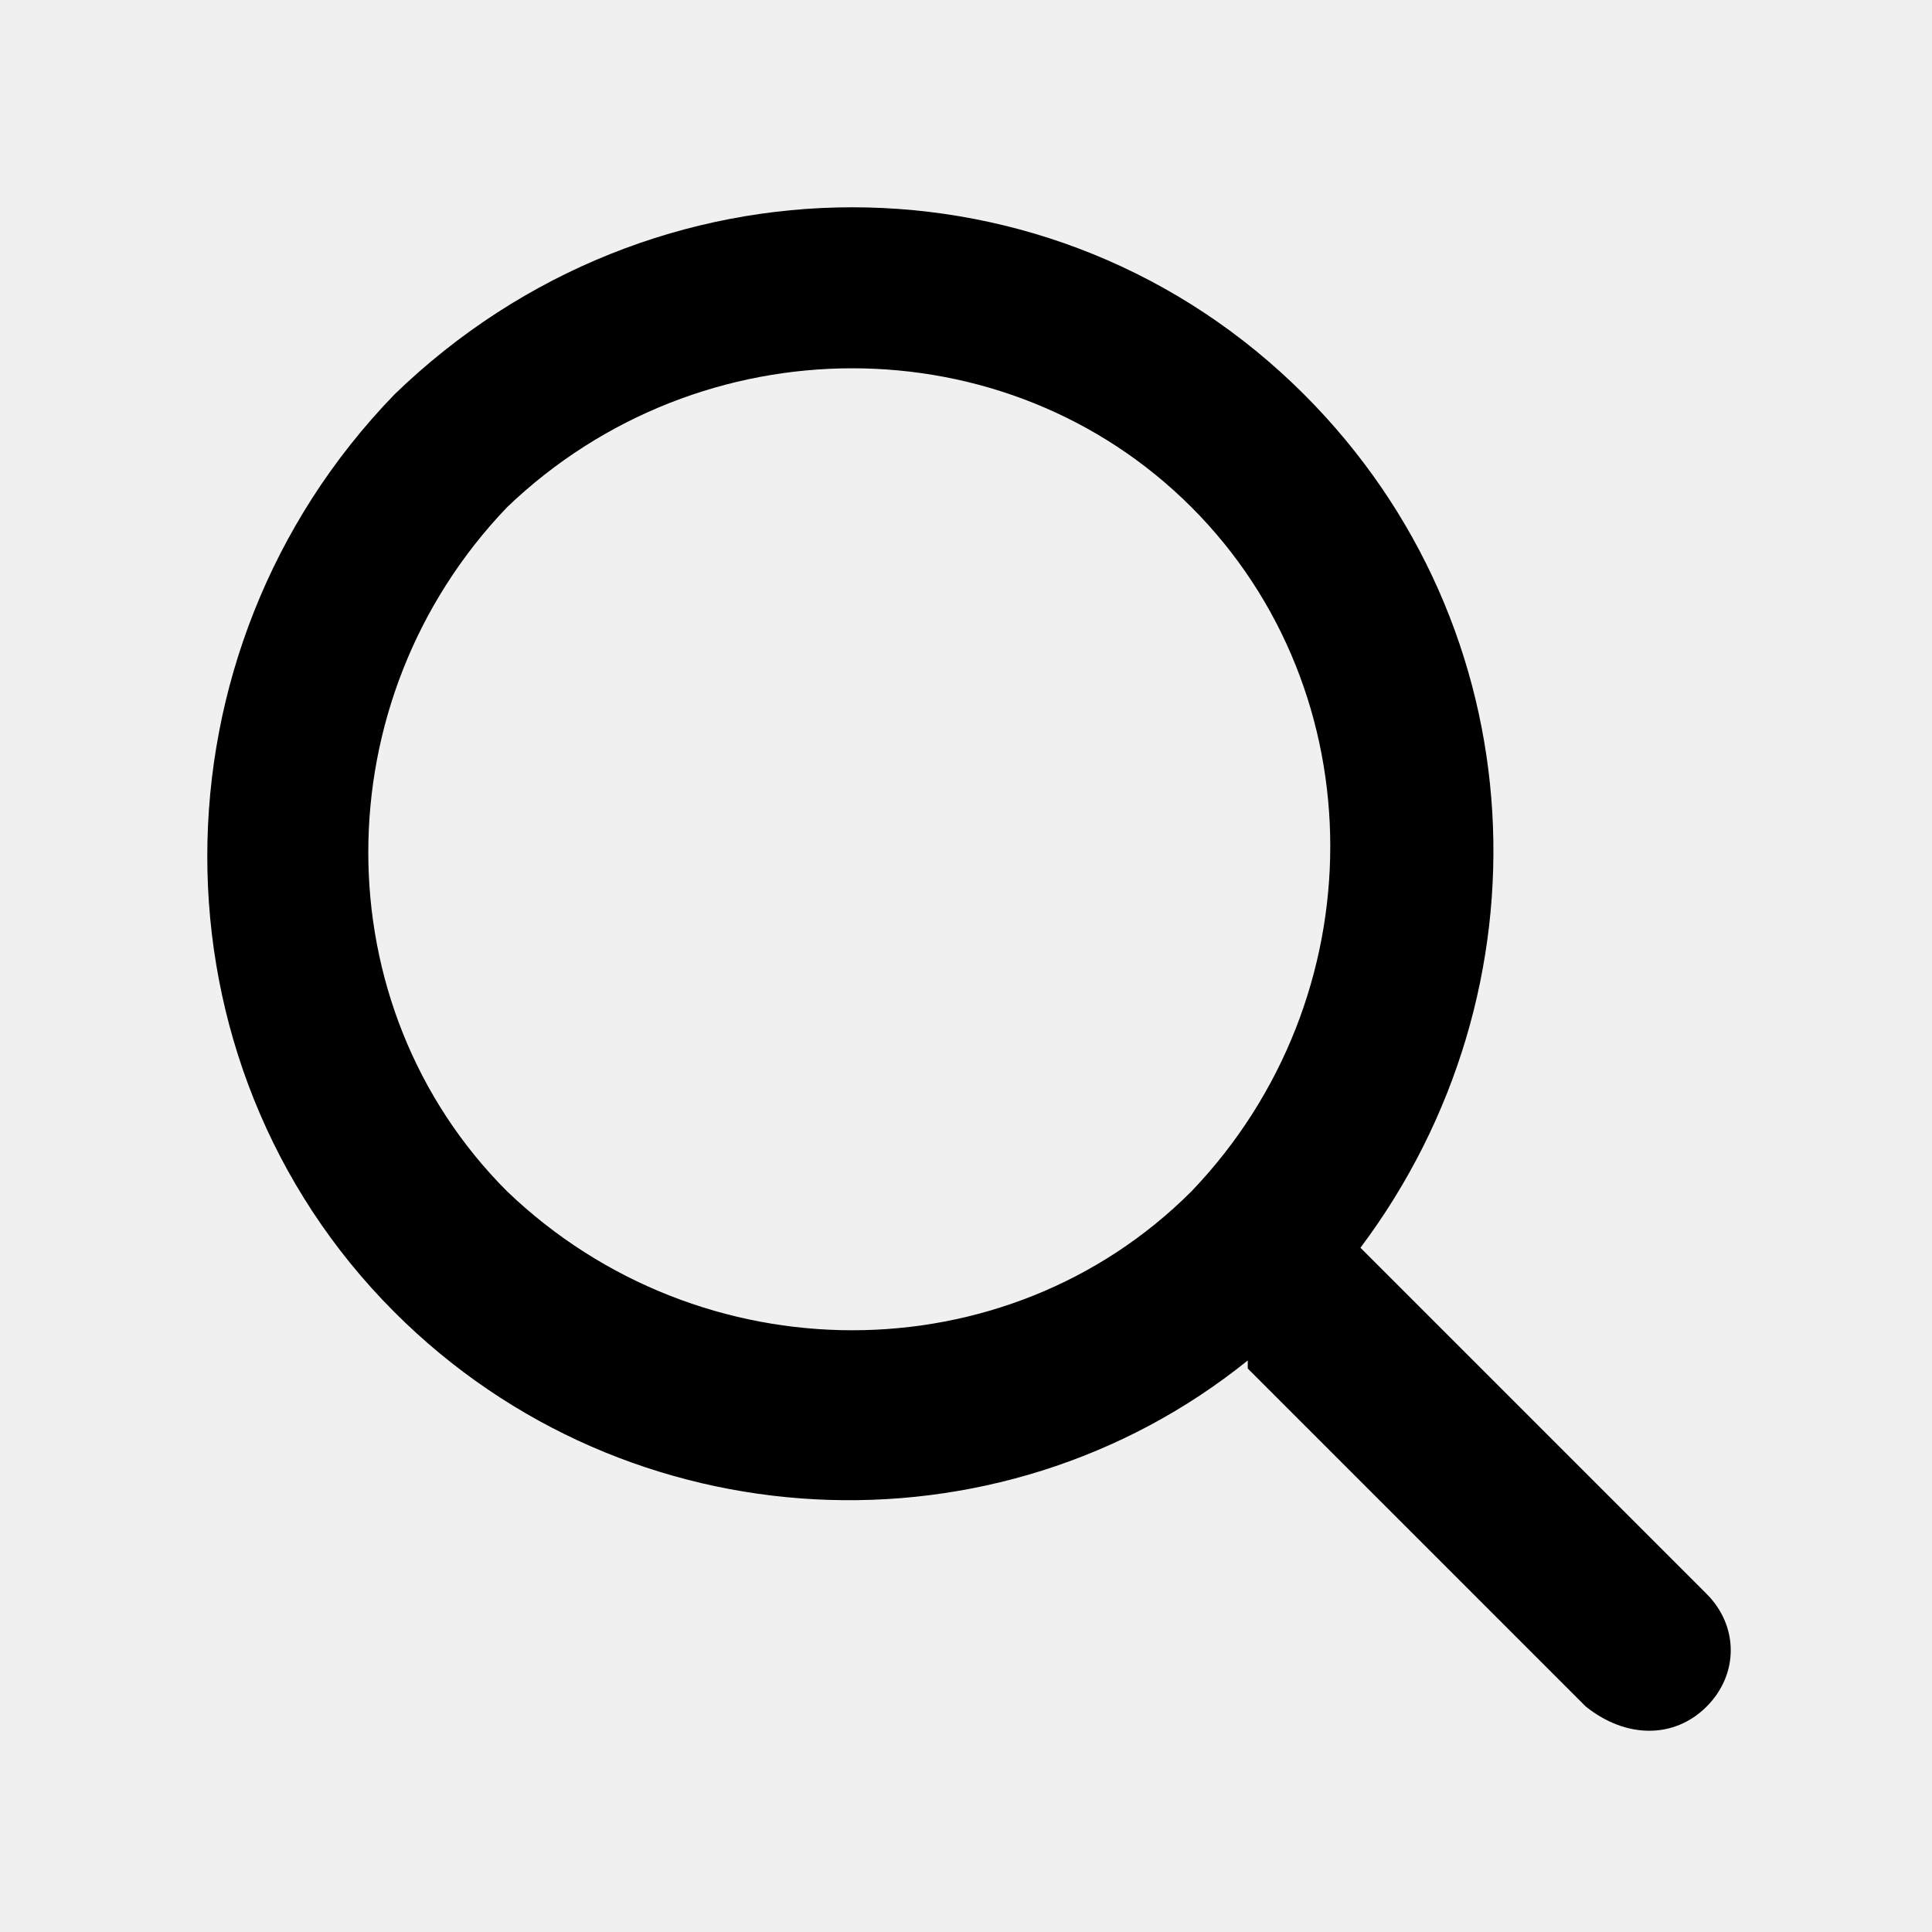
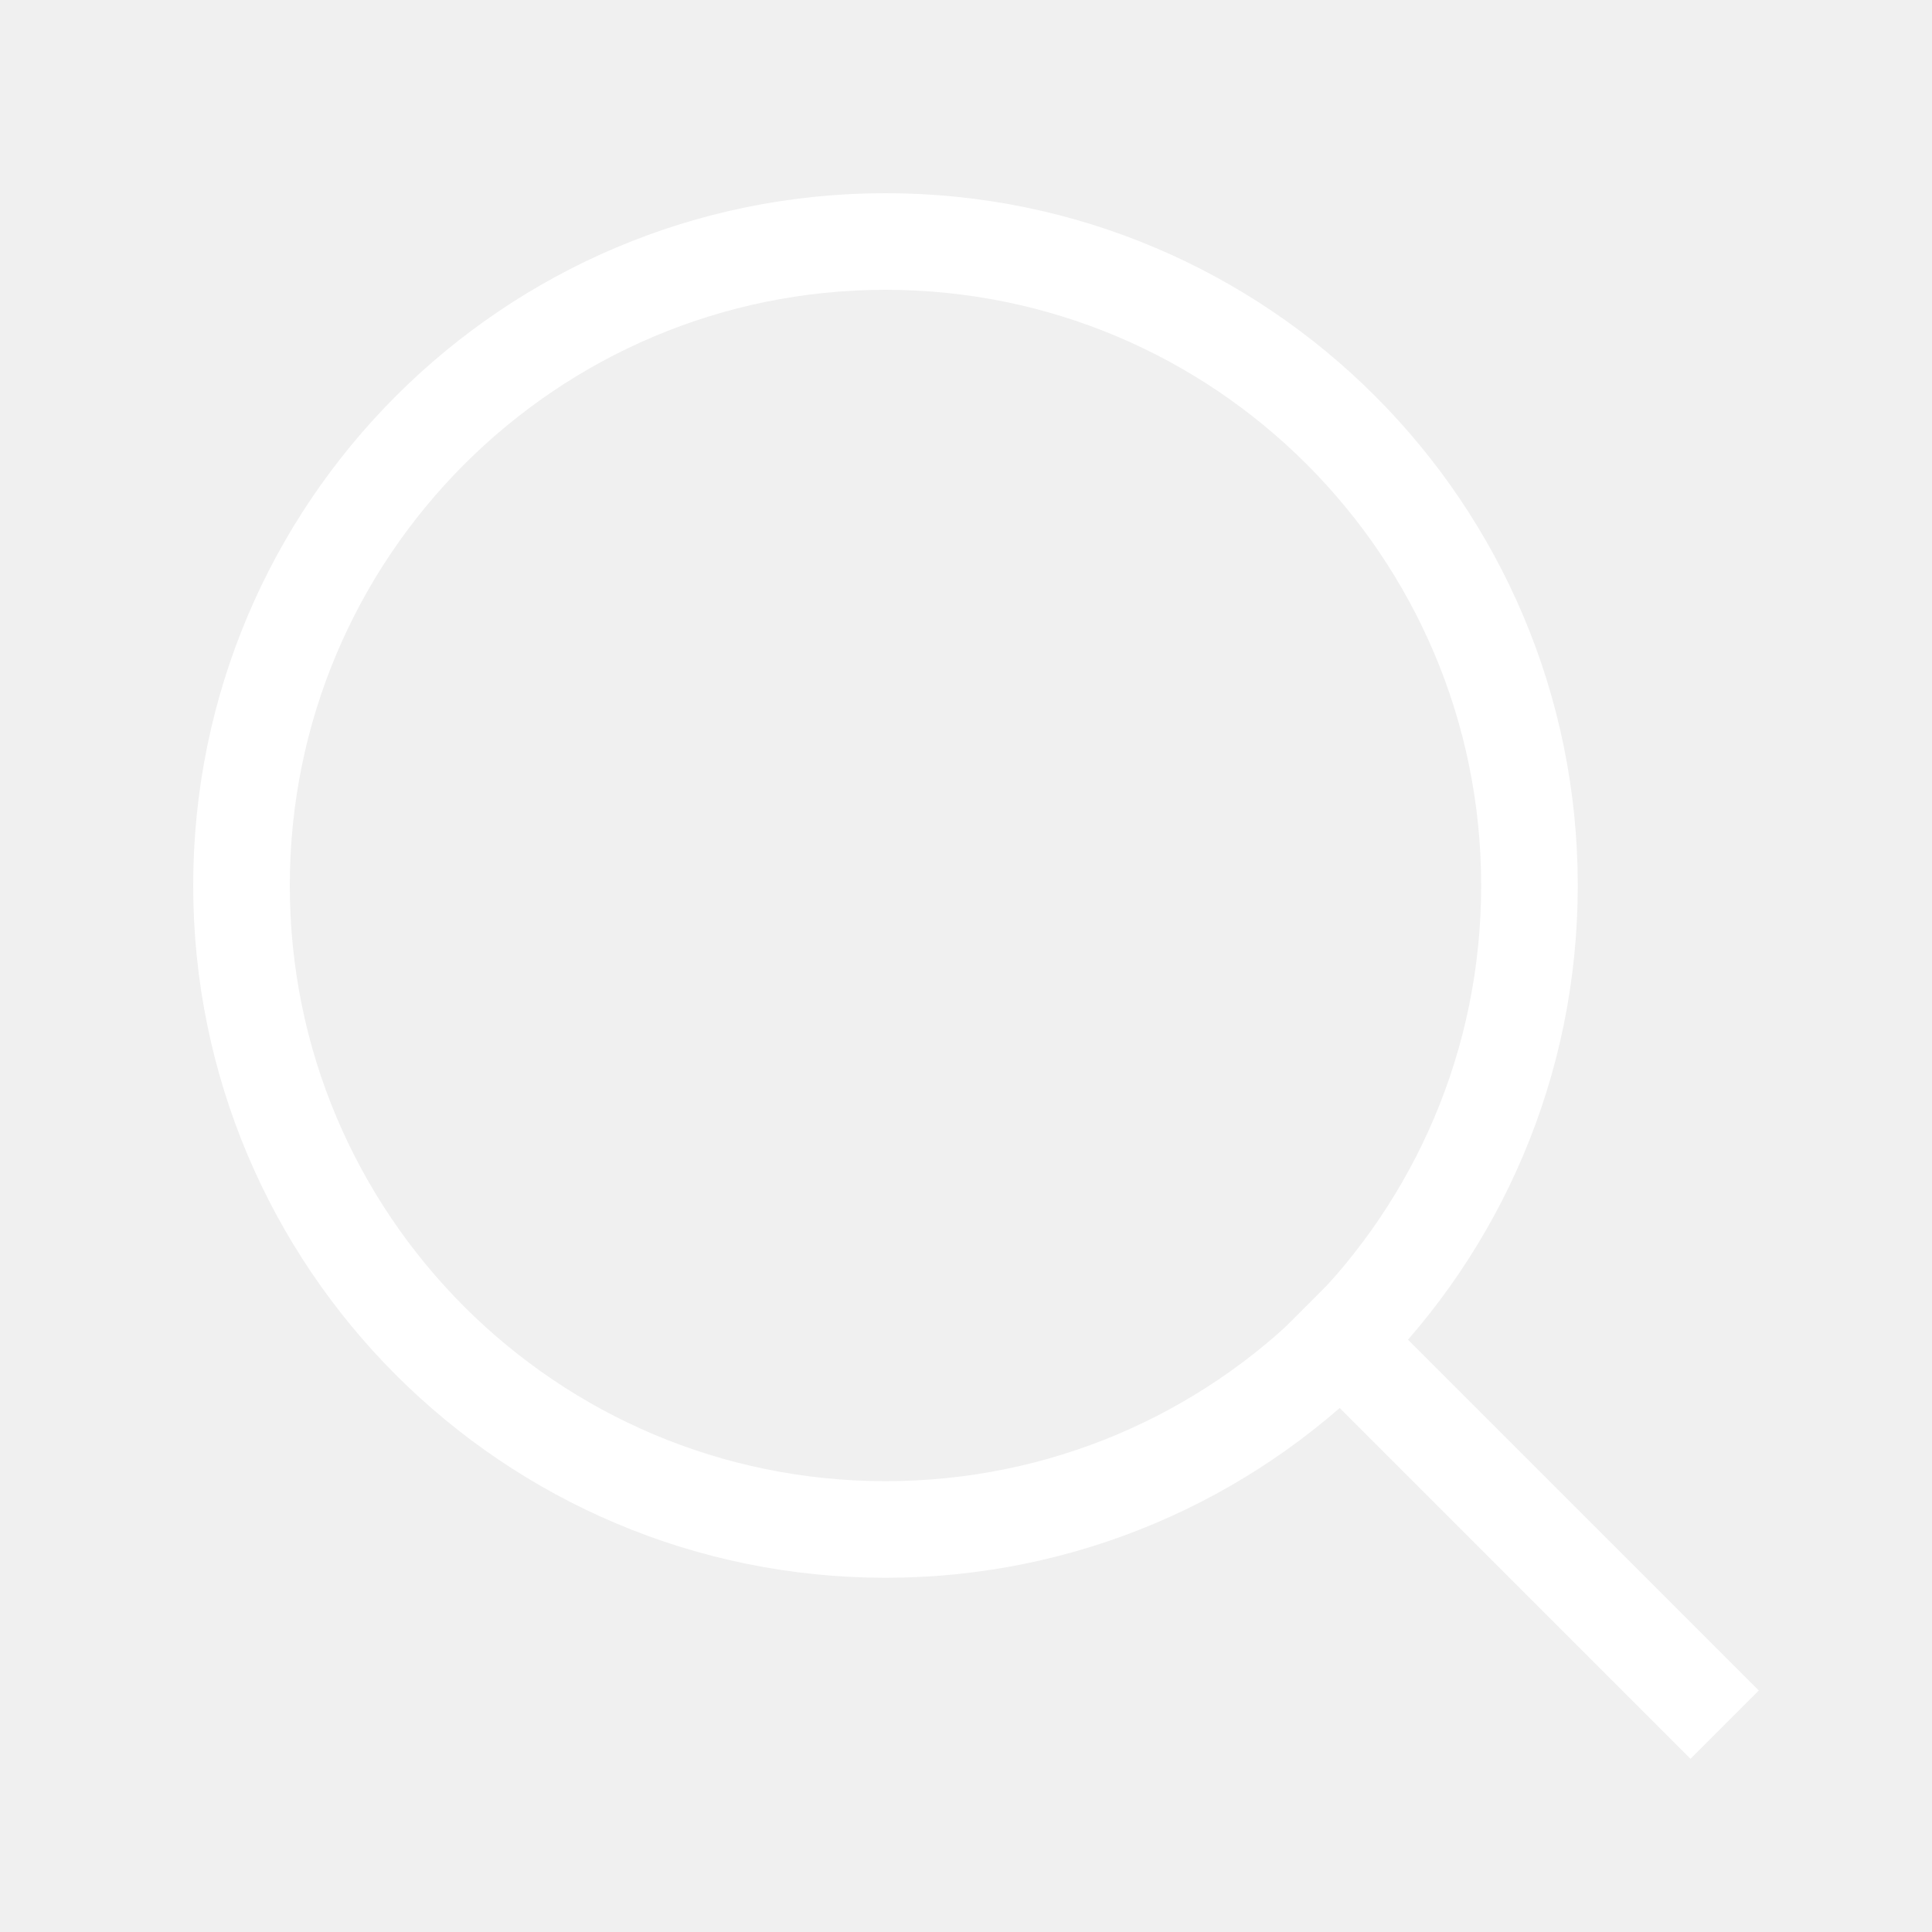
- <svg xmlns="http://www.w3.org/2000/svg" viewBox="0 0 24 24" width="24" height="24">
-   <path d="M16.9,15.5c2.4-3.2,2.2-7.7-0.7-10.6c-3.1-3.1-8.1-3.1-11.3,0c-3.1,3.2-3.1,8.3,0,11.4     c2.9,2.9,7.5,3.1,10.6,0.6c0,0.1,0,0.1,0,0.1l4.2,4.2c0.5,0.4,1.1,0.4,1.5,0c0.4-0.4,0.4-1,0-1.4L16.9,15.5     C16.9,15.5,16.9,15.5,16.9,15.5L16.9,15.5z M14.8,6.3c2.3,2.3,2.3,6.1,0,8.5c-2.3,2.3-6.1,2.3-8.5,0C4,12.5,4,8.7,6.3,6.3     C8.7,4,12.5,4,14.8,6.3z" />
+ <svg xmlns="http://www.w3.org/2000/svg" class="search-icon-toggle" width="20" height="20" viewBox="0 0 20 20" fill="none">
+   <path d="M9.167 15.833C12.849 15.833 15.833 12.849 15.833 9.167C15.833 5.485 12.849 2.5 9.167 2.5C5.485 2.5 2.5 5.485 2.5 9.167C2.5 12.849 5.485 15.833 9.167 15.833Z" stroke="white" stroke-linecap="round" stroke-linejoin="round" />
+   <path d="M17.5 17.5L13.875 13.875" stroke="white" stroke-linecap="square" stroke-linejoin="round" />
</svg>
